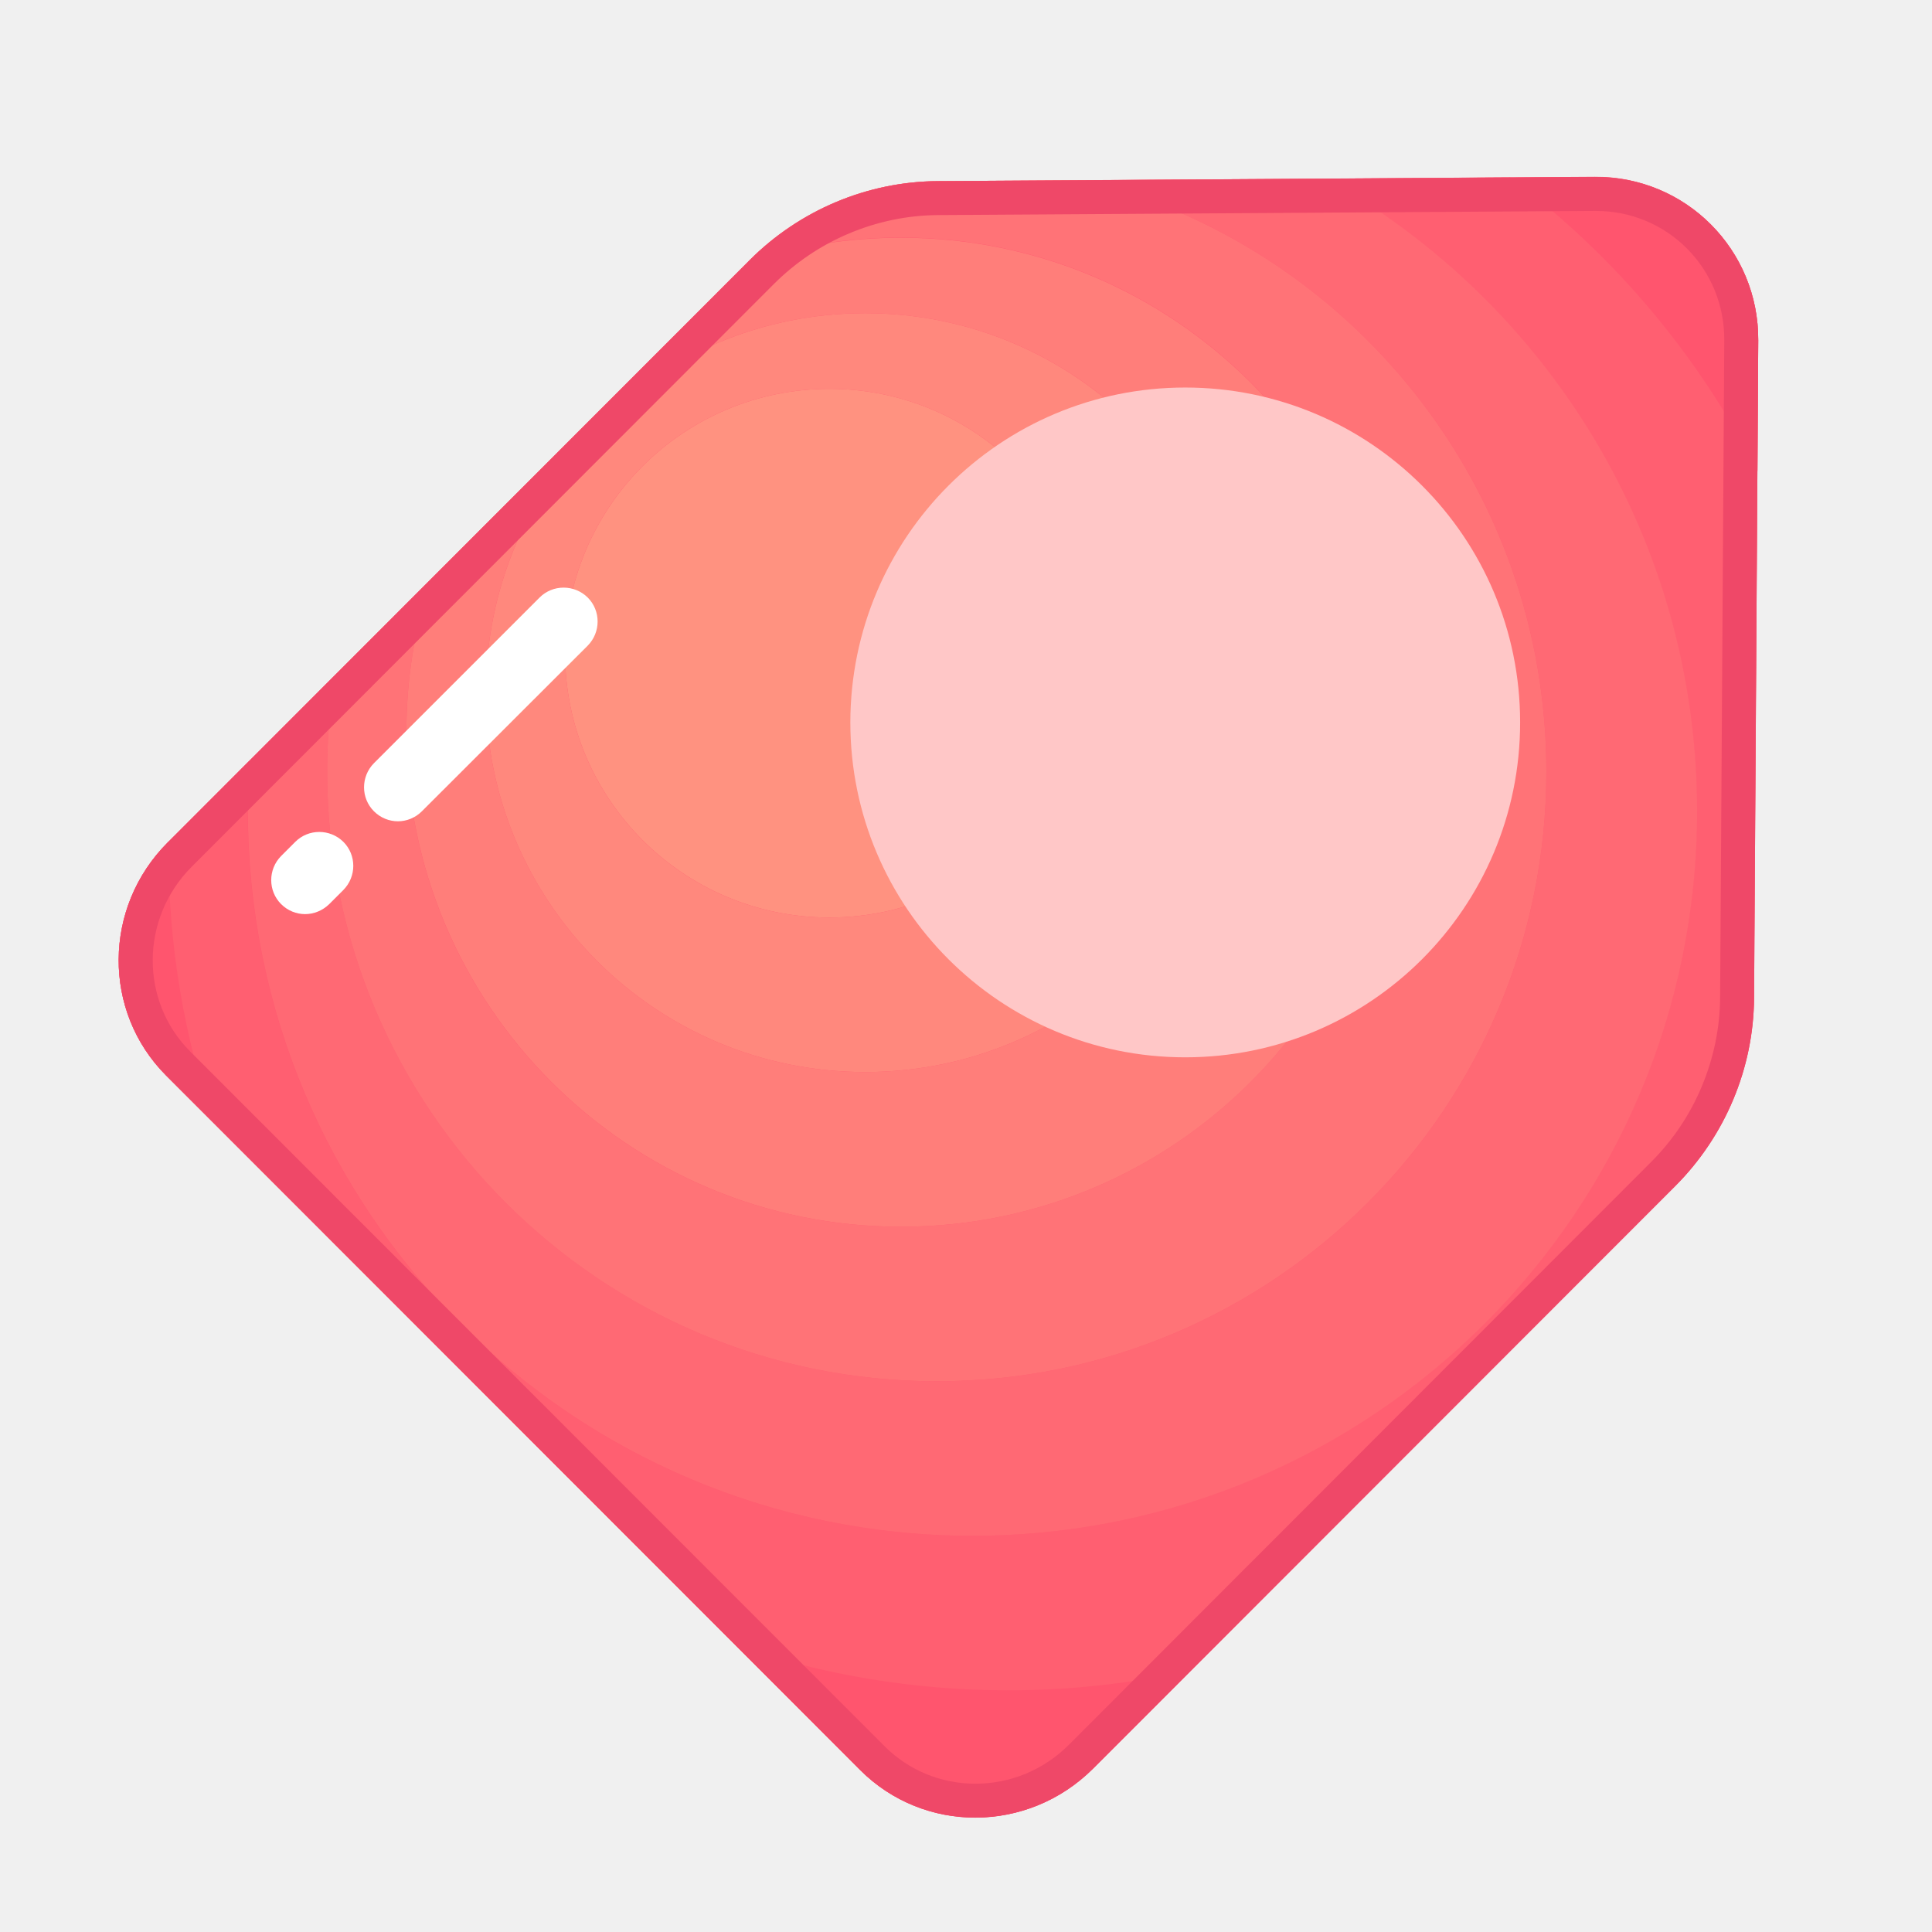
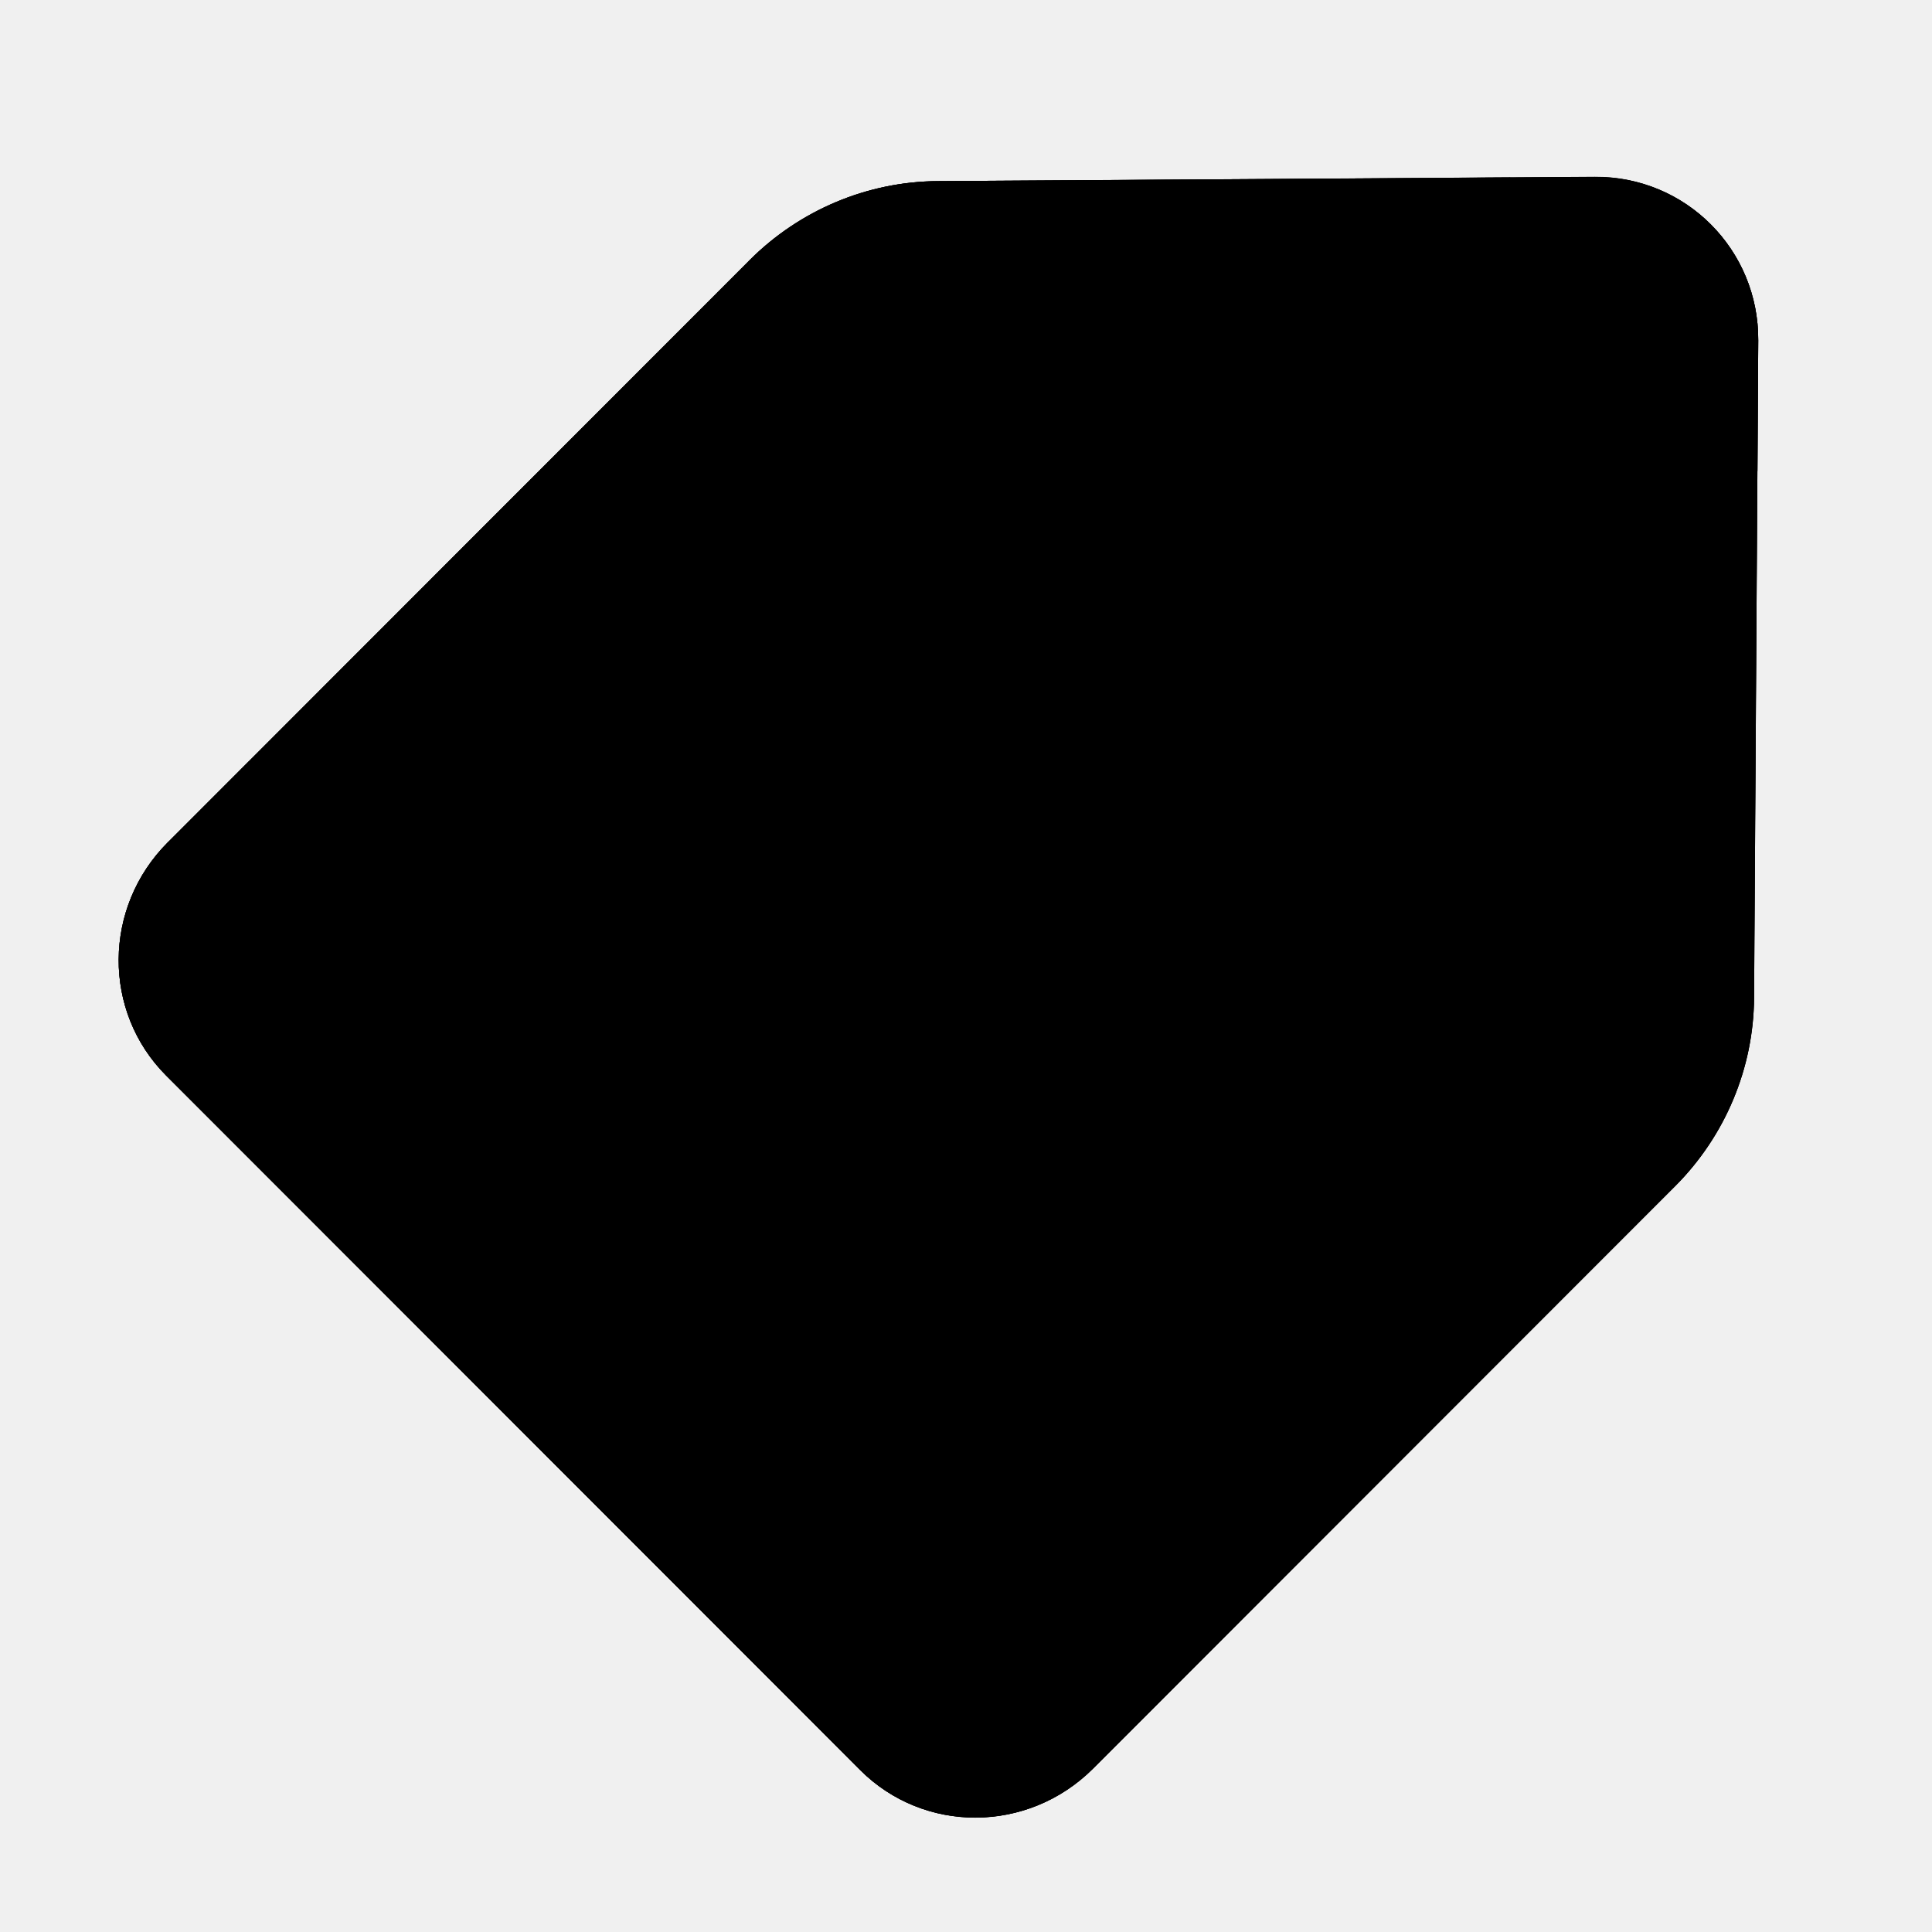
<svg xmlns="http://www.w3.org/2000/svg" class="icon" width="200px" height="200.00px" viewBox="0 0 1024 1024" version="1.1">
-   <path d="M579.3 937.4l308.5-308.7c26.6-26.6 41.7-62.6 41.9-100l2.2-348.3c0.3-48.2-38.5-87-86.6-86.7L497.2 96c-37.4 0.2-73.3 15.3-99.9 41.9L88.8 446.6C54.6 480.9 54.2 536.1 88 570l368 368.2c33.9 33.8 89 33.5 123.3-0.8z" fill="#FF556E" />
-   <path d="M89.3 446.1l-0.5 0.5C54.6 480.9 54.2 536.1 88 570l25.2 25.2c-15.5-45.3-24-93.8-24-144.4 0.1-1.6 0.1-3.1 0.1-4.7zM931.5 249.7l0.4-69.2c0.3-48.2-38.5-87-86.6-86.7l-44.8 0.3c54.8 40.9 99.8 94.1 131 155.6zM631.4 885.2c-31.2 7-63.7 10.6-97.1 10.6-50.6 0-99.3-8.5-144.7-24l66.3 66.4c33.8 33.8 89 33.5 123.3-0.8l52.2-52.2z" fill="#FF556E" />
-   <path d="M631.4 885.2l256.3-256.5c26.6-26.6 41.7-62.6 41.9-100l1.8-279.1c-31.2-61.4-76.2-114.7-131-155.6l-97.4 0.7c117.2 65.8 196.4 191.2 196.4 335.2 0 212.1-172 384.1-384.1 384.1s-384-172-384-384.1c0-9 0.3-17.9 0.9-26.7l-42.9 43v4.7c0 50.5 8.4 99.1 24 144.4l276.4 276.6c45.4 15.6 94 24 144.7 24 33.3 0 65.8-3.7 97-10.7z" fill="#FF5F71" />
-   <path d="M515.4 814c212.1 0 384.1-172 384.1-384.1 0-144-79.2-269.4-196.4-335.2l-128.1 0.8C715.5 130.6 819.6 257.6 819.6 409c0 178.4-144.7 323.1-323.1 323.1S173.4 587.4 173.4 409c0-17.3 1.4-34.4 4-51l-45.1 45.2c-0.6 8.8-0.9 17.8-0.9 26.7C131.3 642 303.3 814 515.4 814z" fill="#FF6974" />
-   <path d="M496.5 732.1c178.4 0 323.1-144.7 323.1-323.1 0-151.4-104.1-278.4-244.6-313.5l-77.8 0.5c-37.4 0.2-73.3 15.3-99.9 41.9l-0.8 0.8c25.5-8.3 52.7-12.8 81-12.8 144.8 0 262.1 117.3 262.1 262.1S622.3 650.2 477.5 650.2 215.4 532.8 215.4 388.1c0-28.2 4.5-55.4 12.7-80.8L177.4 358c-2.6 16.6-4 33.6-4 51 0 178.4 144.6 323.1 323.1 323.1z" fill="#FF7377" />
-   <path d="M477.5 650.2c144.8 0 262.1-117.3 262.1-262.1S622.3 126 477.5 126c-28.3 0-55.5 4.5-81 12.8L228.1 307.2c-8.2 25.5-12.7 52.6-12.7 80.8 0 144.8 117.4 262.2 262.1 262.2zM458.6 166c111.1 0 201.1 90 201.1 201.1s-90 201.1-201.1 201.1-201.1-90-201.1-201.1S347.5 166 458.6 166z" fill="#FF7E7A" />
-   <path d="M458.6 568.2c111.1 0 201.1-90 201.1-201.1S569.6 166 458.6 166s-201.1 90-201.1 201.1 90 201.1 201.1 201.1z m-19-362.1c77.4 0 140.1 62.7 140.1 140.1S517 486.3 439.6 486.3s-140.1-62.7-140.1-140.1 62.7-140.1 140.1-140.1z" fill="#FF887D" />
-   <path d="M439.6 346.2m-140.1 0a140.1 140.1 0 1 0 280.2 0 140.1 140.1 0 1 0-280.2 0Z" fill="#FF9280" />
-   <path d="M845.9 111.8c18.3 0 35.5 7.1 48.3 20s19.8 30.2 19.7 48.5l-2.2 348.3c-0.1 16.2-3.4 32.1-9.7 47.2-6.3 15.1-15.4 28.6-27 40.2L566.6 924.7c-13.3 13.3-30.9 20.7-49.6 20.7-18.3 0-35.4-7.1-48.2-19.9l-368-368.2c-26.8-26.8-26.4-70.7 0.8-97.9L410 150.7c11.6-11.6 25.1-20.7 40.1-27s30.9-9.6 47.1-9.7l348.1-2.2h0.6m0-18h-0.6L497.2 96c-37.4 0.2-73.3 15.3-99.9 41.9L88.8 446.6C54.6 480.9 54.2 536.1 88 570l368 368.2c16.8 16.8 38.8 25.2 60.9 25.2 22.5 0 45.1-8.7 62.4-25.9l308.5-308.7c26.6-26.6 41.7-62.6 41.9-100l2.2-348.3c0.3-48-38.2-86.7-86-86.7z" fill="#EF4868" />
-   <path d="M628.2 205.4c98 0 177.5 79.4 177.5 177.5 0 98-79.4 177.5-177.5 177.5-98 0-177.5-79.5-177.5-177.5 0.1-98.1 79.5-177.5 177.5-177.5z" fill="#FFC7C7" />
-   <path d="M210.9 435.3c-4.6 0-9.2-1.8-12.7-5.3-7-7-7-18.4 0-25.5l87.8-87.8c7-7 18.4-7 25.5 0 7 7 7 18.4 0 25.5L223.6 430c-3.5 3.5-8.1 5.3-12.7 5.3z" fill="#FFFFFF" />
-   <path d="M161.7 484.5c-4.6 0-9.2-1.8-12.7-5.3-7-7-7-18.4 0-25.5l7.5-7.5c7-7 18.4-7 25.5 0 7 7 7 18.4 0 25.5l-7.5 7.5c-3.6 3.5-8.2 5.3-12.8 5.3z" fill="#FFFFFF" />
+   <path d="M579.3 937.4l308.5-308.7c26.6-26.6 41.7-62.6 41.9-100l2.2-348.3c0.3-48.2-38.5-87-86.6-86.7L497.2 96c-37.4 0.2-73.3 15.3-99.9 41.9L88.8 446.6C54.6 480.9 54.2 536.1 88 570l368 368.2c33.9 33.8 89 33.5 123.3-0.8z" />
+   <path d="M89.3 446.1l-0.5 0.5C54.6 480.9 54.2 536.1 88 570l25.2 25.2c-15.5-45.3-24-93.8-24-144.4 0.1-1.6 0.1-3.1 0.1-4.7zM931.5 249.7l0.4-69.2c0.3-48.2-38.5-87-86.6-86.7l-44.8 0.3c54.8 40.9 99.8 94.1 131 155.6zM631.4 885.2c-31.2 7-63.7 10.6-97.1 10.6-50.6 0-99.3-8.5-144.7-24l66.3 66.4c33.8 33.8 89 33.5 123.3-0.8l52.2-52.2z" />
+   <path d="M631.4 885.2l256.3-256.5c26.6-26.6 41.7-62.6 41.9-100l1.8-279.1c-31.2-61.4-76.2-114.7-131-155.6l-97.4 0.7c117.2 65.8 196.4 191.2 196.4 335.2 0 212.1-172 384.1-384.1 384.1s-384-172-384-384.1c0-9 0.3-17.9 0.9-26.7l-42.9 43v4.7c0 50.5 8.4 99.1 24 144.4l276.4 276.6c45.4 15.6 94 24 144.7 24 33.3 0 65.8-3.7 97-10.7z" />
+   <path d="M515.4 814c212.1 0 384.1-172 384.1-384.1 0-144-79.2-269.4-196.4-335.2l-128.1 0.8C715.5 130.6 819.6 257.6 819.6 409c0 178.4-144.7 323.1-323.1 323.1S173.4 587.4 173.4 409c0-17.3 1.4-34.4 4-51l-45.1 45.2c-0.6 8.8-0.9 17.8-0.9 26.7C131.3 642 303.3 814 515.4 814z" />
+   <path d="M496.5 732.1c178.4 0 323.1-144.7 323.1-323.1 0-151.4-104.1-278.4-244.6-313.5l-77.8 0.5c-37.4 0.2-73.3 15.3-99.9 41.9l-0.8 0.8c25.5-8.3 52.7-12.8 81-12.8 144.8 0 262.1 117.3 262.1 262.1S622.3 650.2 477.5 650.2 215.4 532.8 215.4 388.1c0-28.2 4.5-55.4 12.7-80.8L177.4 358c-2.6 16.6-4 33.6-4 51 0 178.4 144.6 323.1 323.1 323.1z" />
+   <path d="M477.5 650.2c144.8 0 262.1-117.3 262.1-262.1S622.3 126 477.5 126c-28.3 0-55.5 4.5-81 12.8L228.1 307.2c-8.2 25.5-12.7 52.6-12.7 80.8 0 144.8 117.4 262.2 262.1 262.2zM458.6 166c111.1 0 201.1 90 201.1 201.1s-90 201.1-201.1 201.1-201.1-90-201.1-201.1S347.5 166 458.6 166z" />
+   <path d="M458.6 568.2c111.1 0 201.1-90 201.1-201.1S569.6 166 458.6 166s-201.1 90-201.1 201.1 90 201.1 201.1 201.1z m-19-362.1c77.4 0 140.1 62.7 140.1 140.1S517 486.3 439.6 486.3s-140.1-62.7-140.1-140.1 62.7-140.1 140.1-140.1z" />
+   <path d="M439.6 346.2m-140.1 0a140.1 140.1 0 1 0 280.2 0 140.1 140.1 0 1 0-280.2 0Z" />
+   <path d="M845.9 111.8c18.3 0 35.5 7.1 48.3 20s19.8 30.2 19.7 48.5l-2.2 348.3c-0.1 16.2-3.4 32.1-9.7 47.2-6.3 15.1-15.4 28.6-27 40.2L566.6 924.7c-13.3 13.3-30.9 20.7-49.6 20.7-18.3 0-35.4-7.1-48.2-19.9l-368-368.2c-26.8-26.8-26.4-70.7 0.8-97.9L410 150.7c11.6-11.6 25.1-20.7 40.1-27s30.9-9.6 47.1-9.7l348.1-2.2h0.6m0-18h-0.6L497.2 96c-37.4 0.2-73.3 15.3-99.9 41.9L88.8 446.6C54.6 480.9 54.2 536.1 88 570l368 368.2c16.8 16.8 38.8 25.2 60.9 25.2 22.5 0 45.1-8.7 62.4-25.9l308.5-308.7c26.6-26.6 41.7-62.6 41.9-100l2.2-348.3c0.3-48-38.2-86.7-86-86.7z" />
+   <path d="M628.2 205.4c98 0 177.5 79.4 177.5 177.5 0 98-79.4 177.5-177.5 177.5-98 0-177.5-79.5-177.5-177.5 0.1-98.1 79.5-177.5 177.5-177.5z" />
+   <path d="M210.9 435.3c-4.6 0-9.2-1.8-12.7-5.3-7-7-7-18.4 0-25.5l87.8-87.8c7-7 18.4-7 25.5 0 7 7 7 18.4 0 25.5L223.6 430c-3.5 3.5-8.1 5.3-12.7 5.3z" />
+   <path d="M161.7 484.5c-4.6 0-9.2-1.8-12.7-5.3-7-7-7-18.4 0-25.5l7.5-7.5c7-7 18.4-7 25.5 0 7 7 7 18.4 0 25.5l-7.5 7.5c-3.6 3.5-8.2 5.3-12.8 5.3z" />
</svg>
